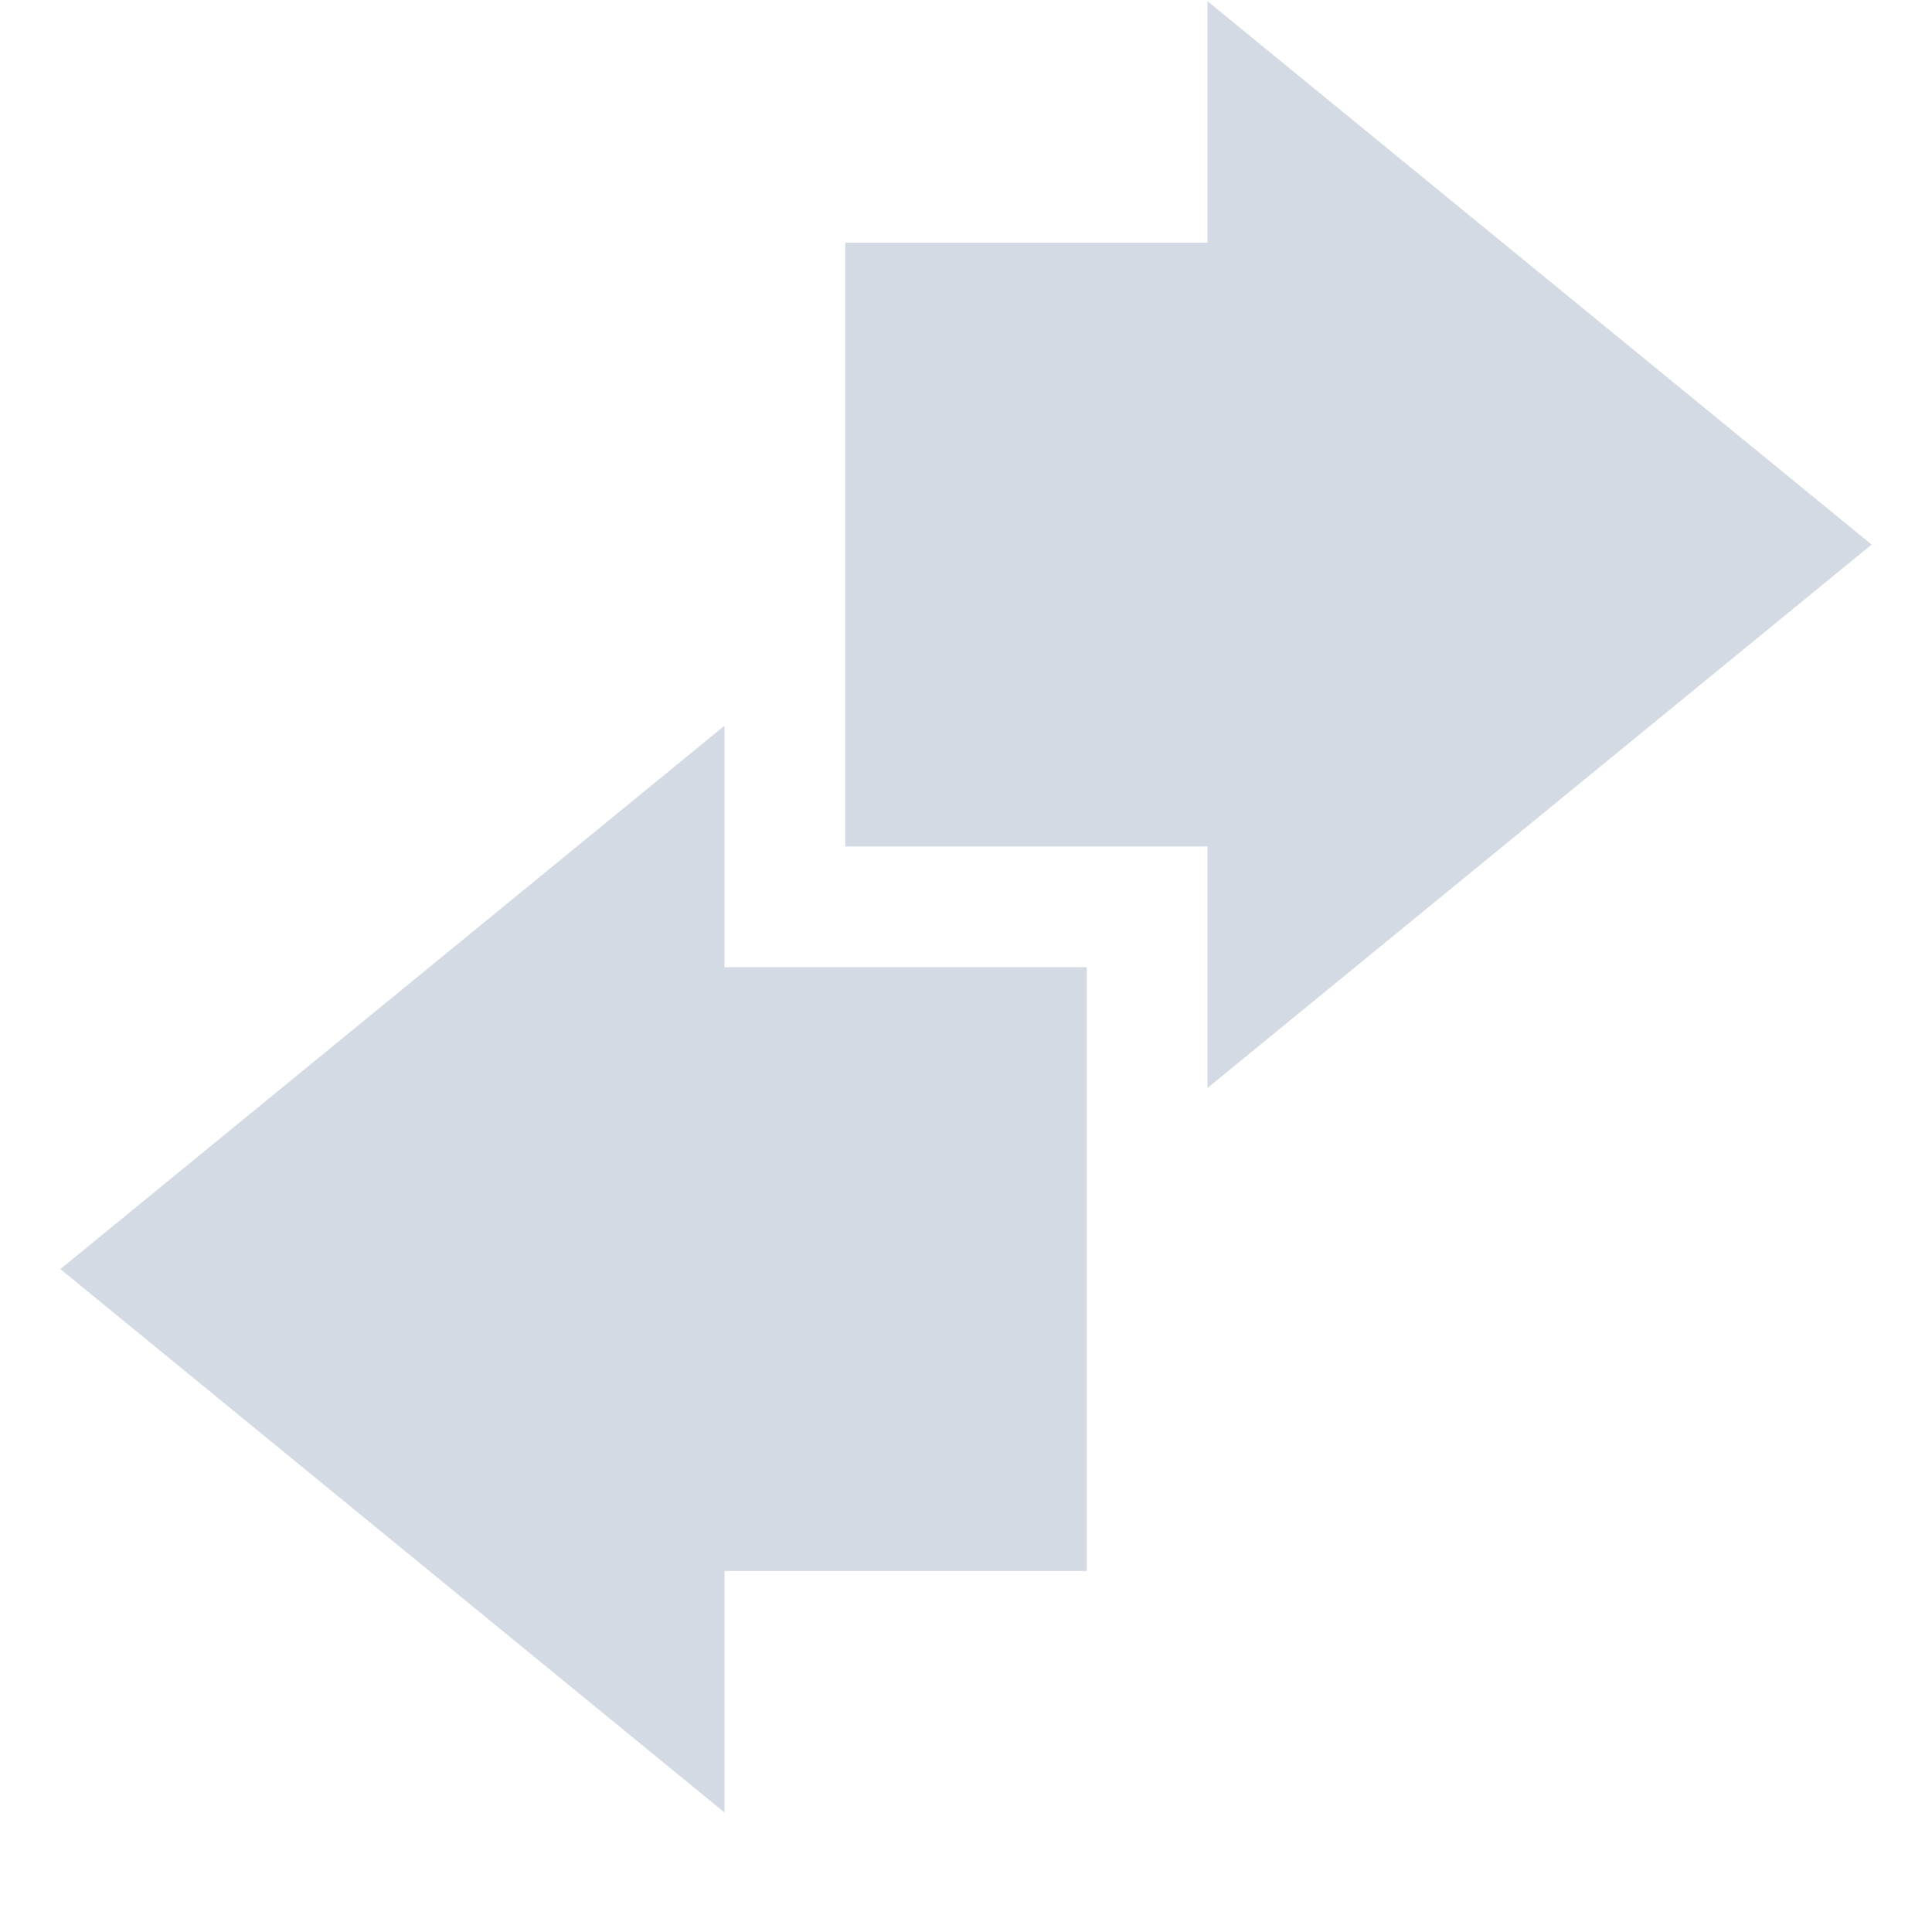
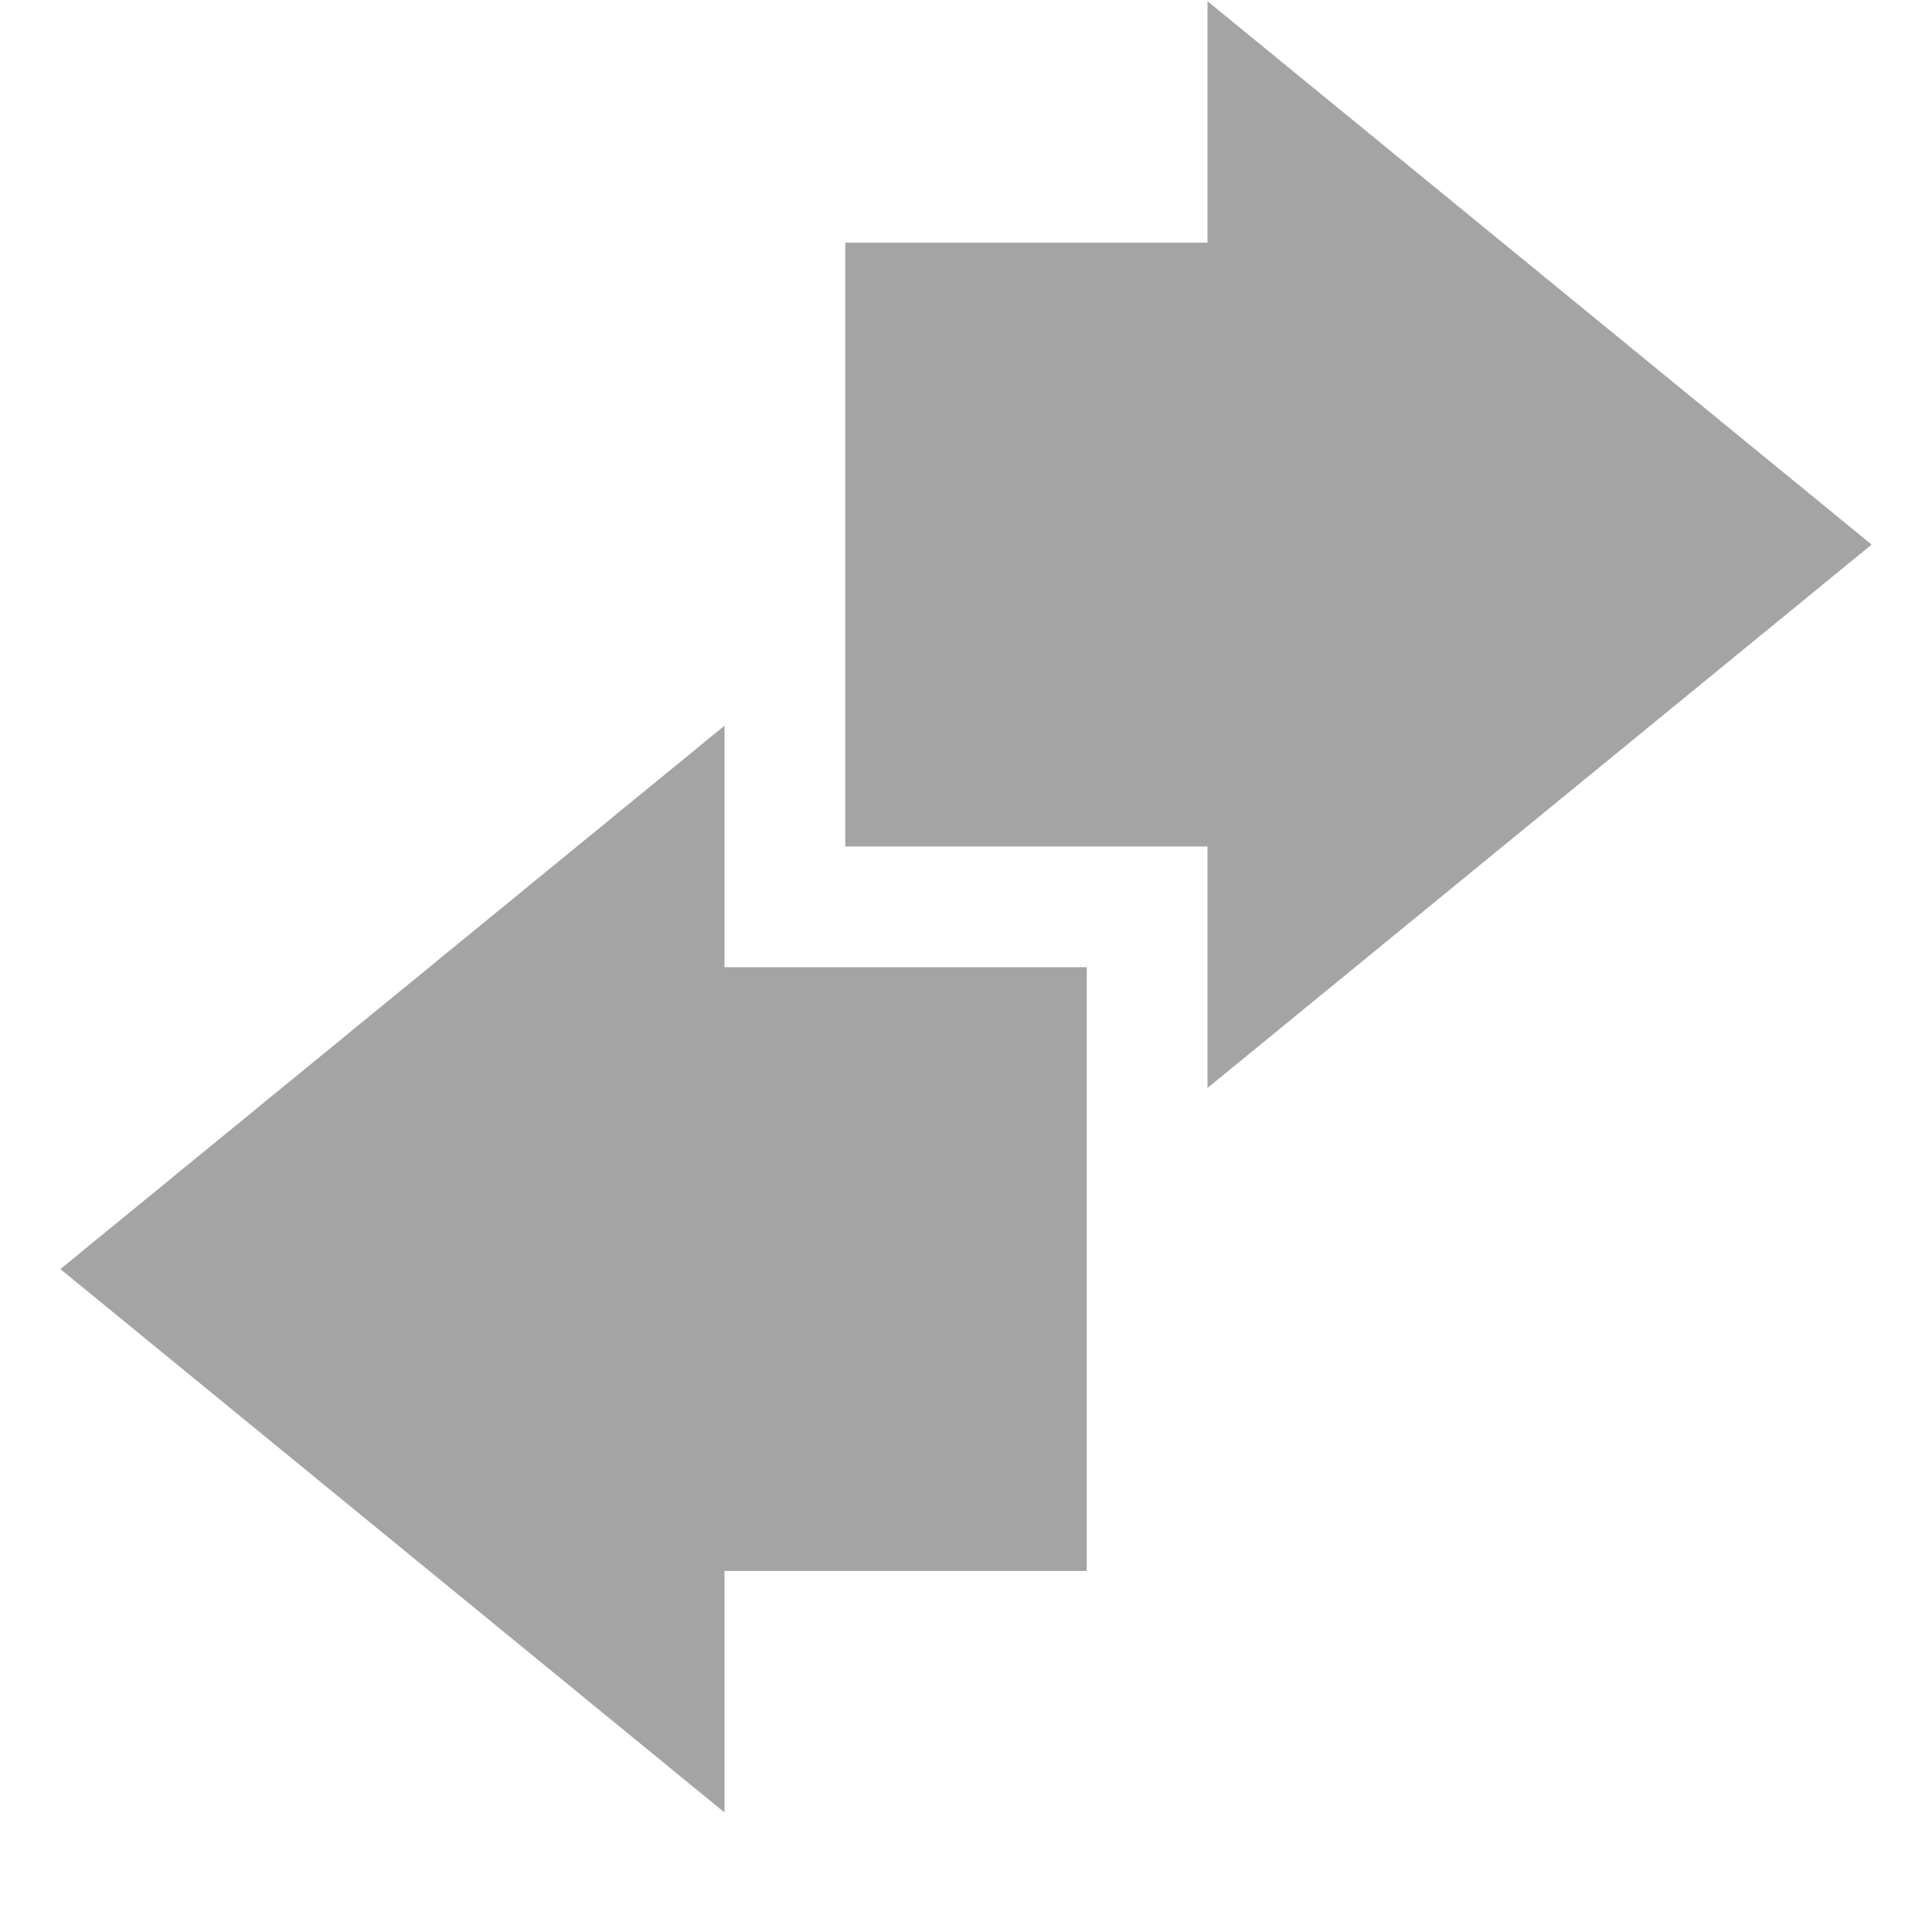
<svg xmlns="http://www.w3.org/2000/svg" width="16" height="16" version="1.1">
  <defs>
    <style id="current-color-scheme" type="text/css">
-    .ColorScheme-Text { color:#d3dae3; } .ColorScheme-Highlight { color:#5294e2; }
+    .ColorScheme-Text { color:#a4a4a4; } .ColorScheme-Highlight { color:#5294e2; }
  </style>
  </defs>
  <path style="fill:currentColor" class="ColorScheme-Text" d="M 10,9.01 15.5,4.51 10,0.01 C 10,0.01 10,1.34 10,2.01 H 7 V 7.01 H 10 Z" />
  <path style="fill:currentColor" class="ColorScheme-Text" d="M 6,6.01 0.5,10.51 6,15.01 C 6,15.01 6,13.68 6,13.01 H 9 V 8.01 H 6 Z" />
</svg>
